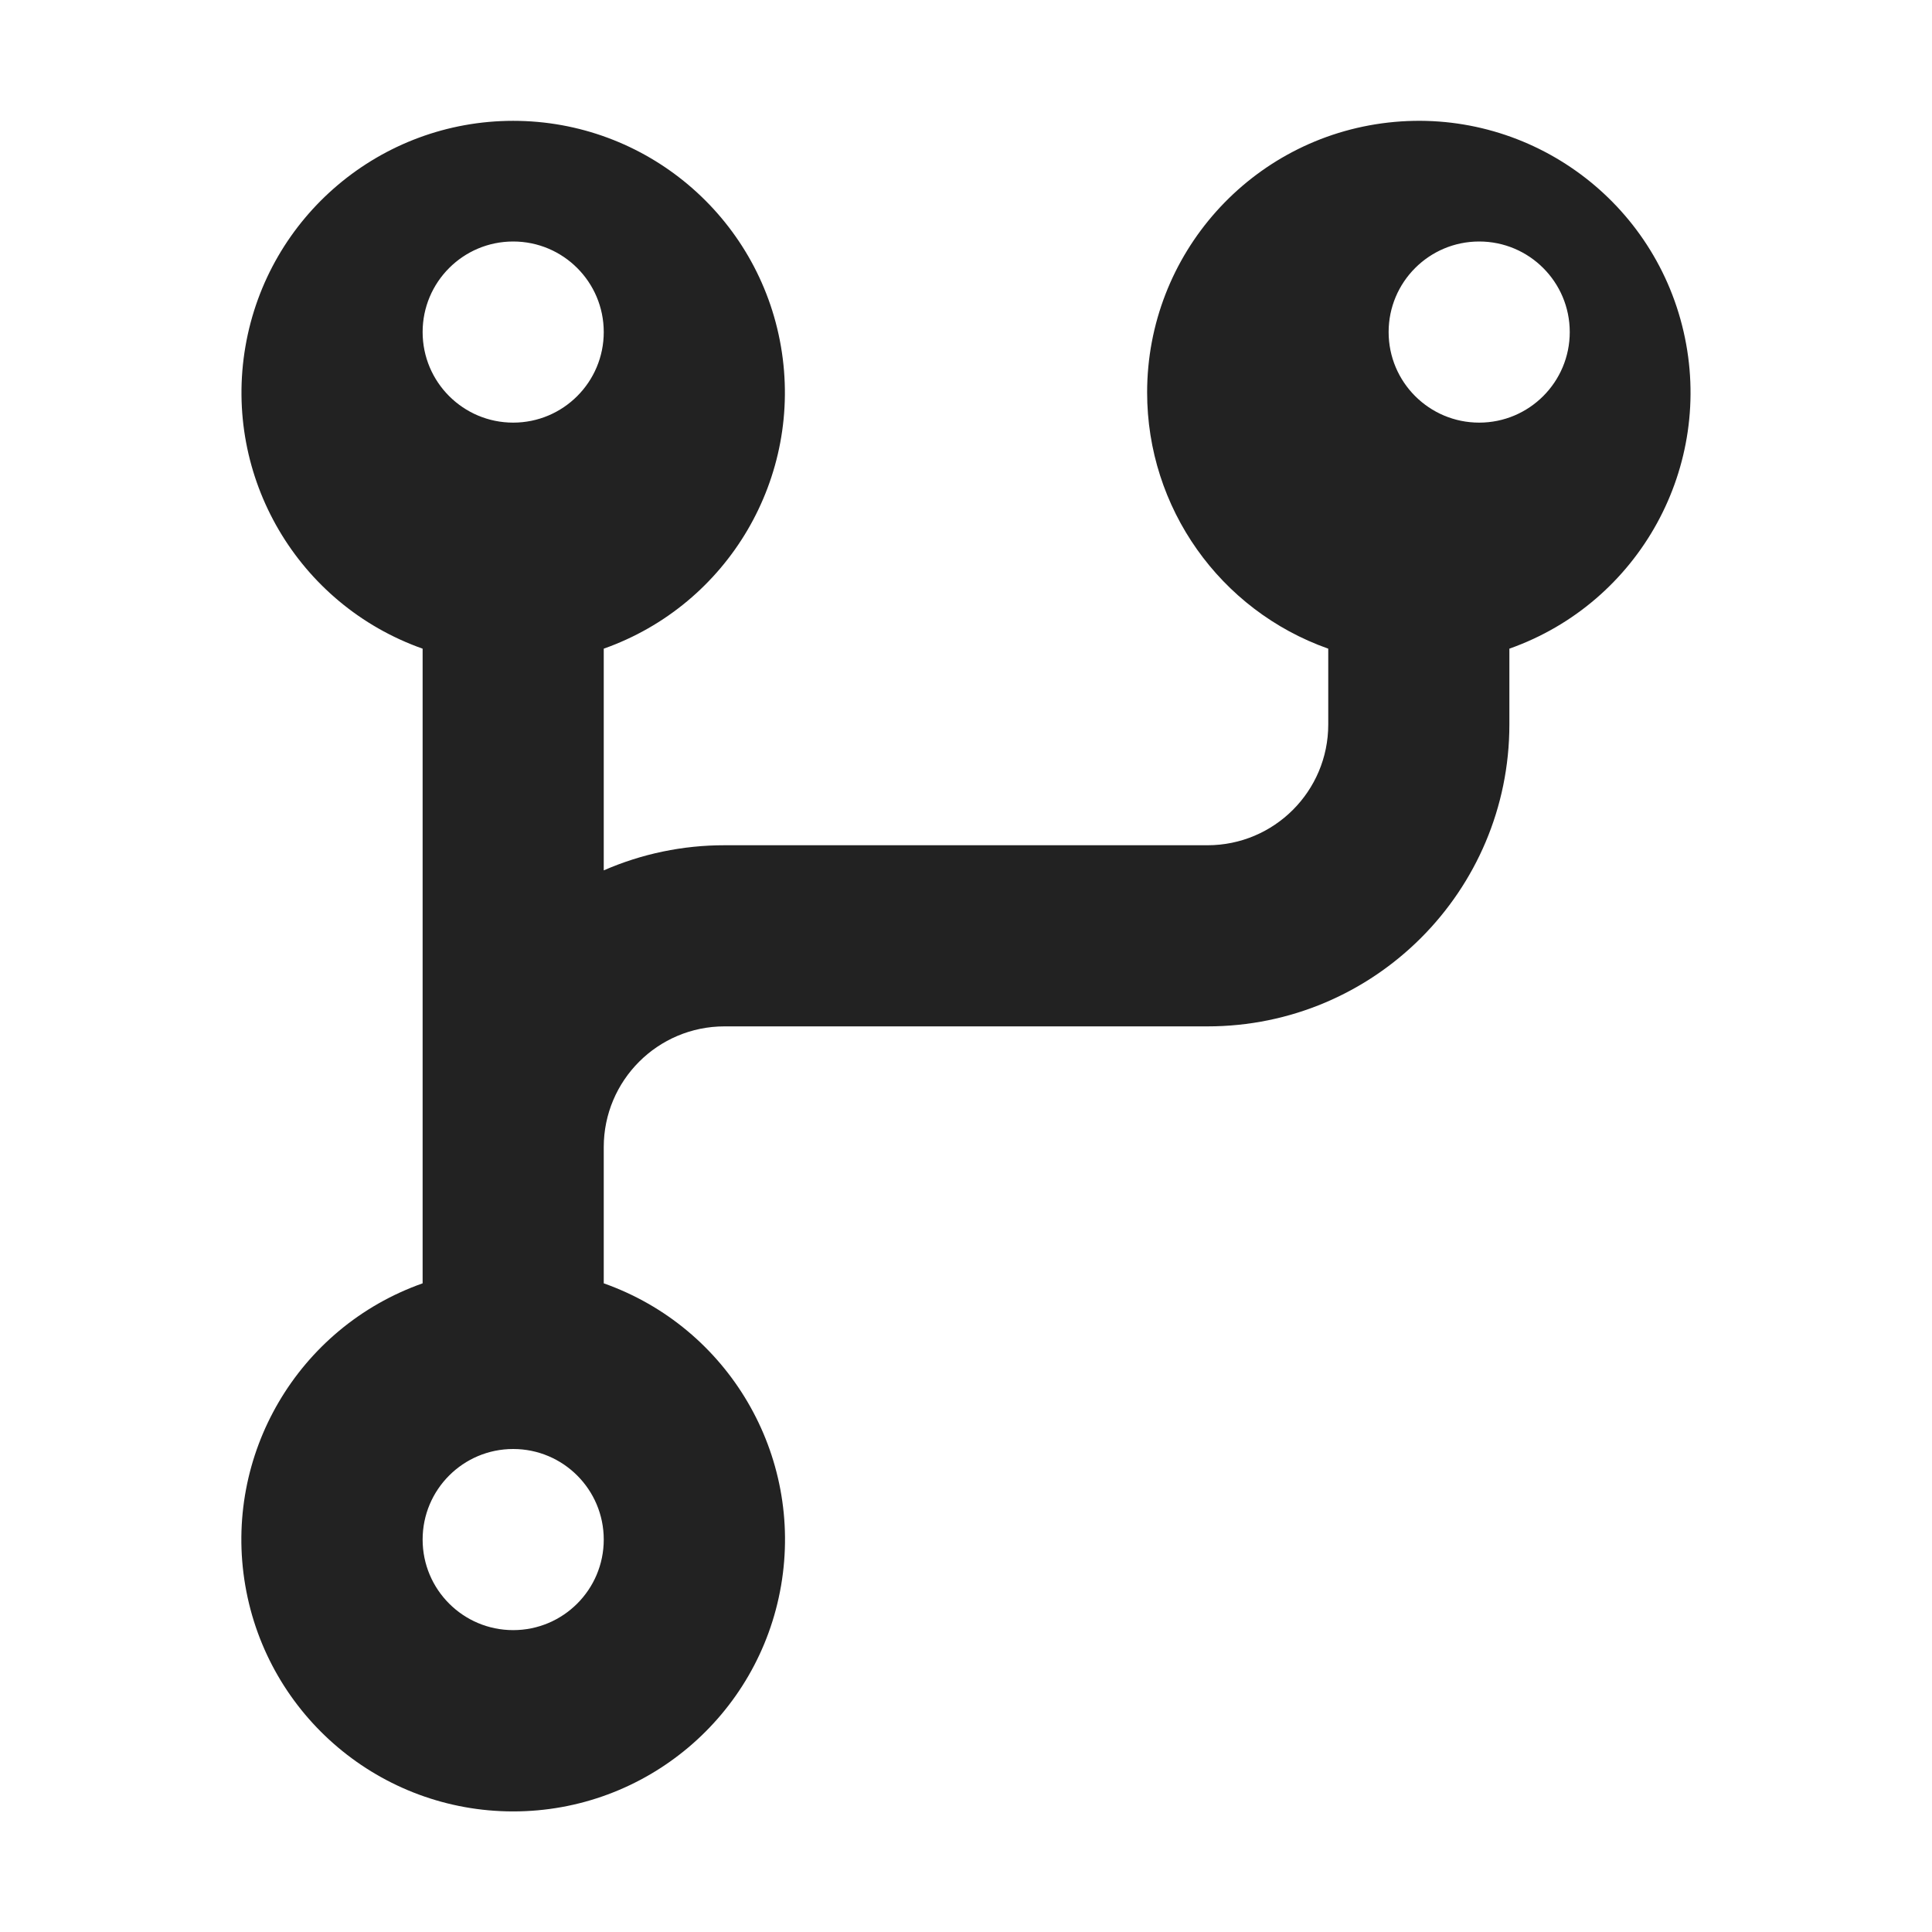
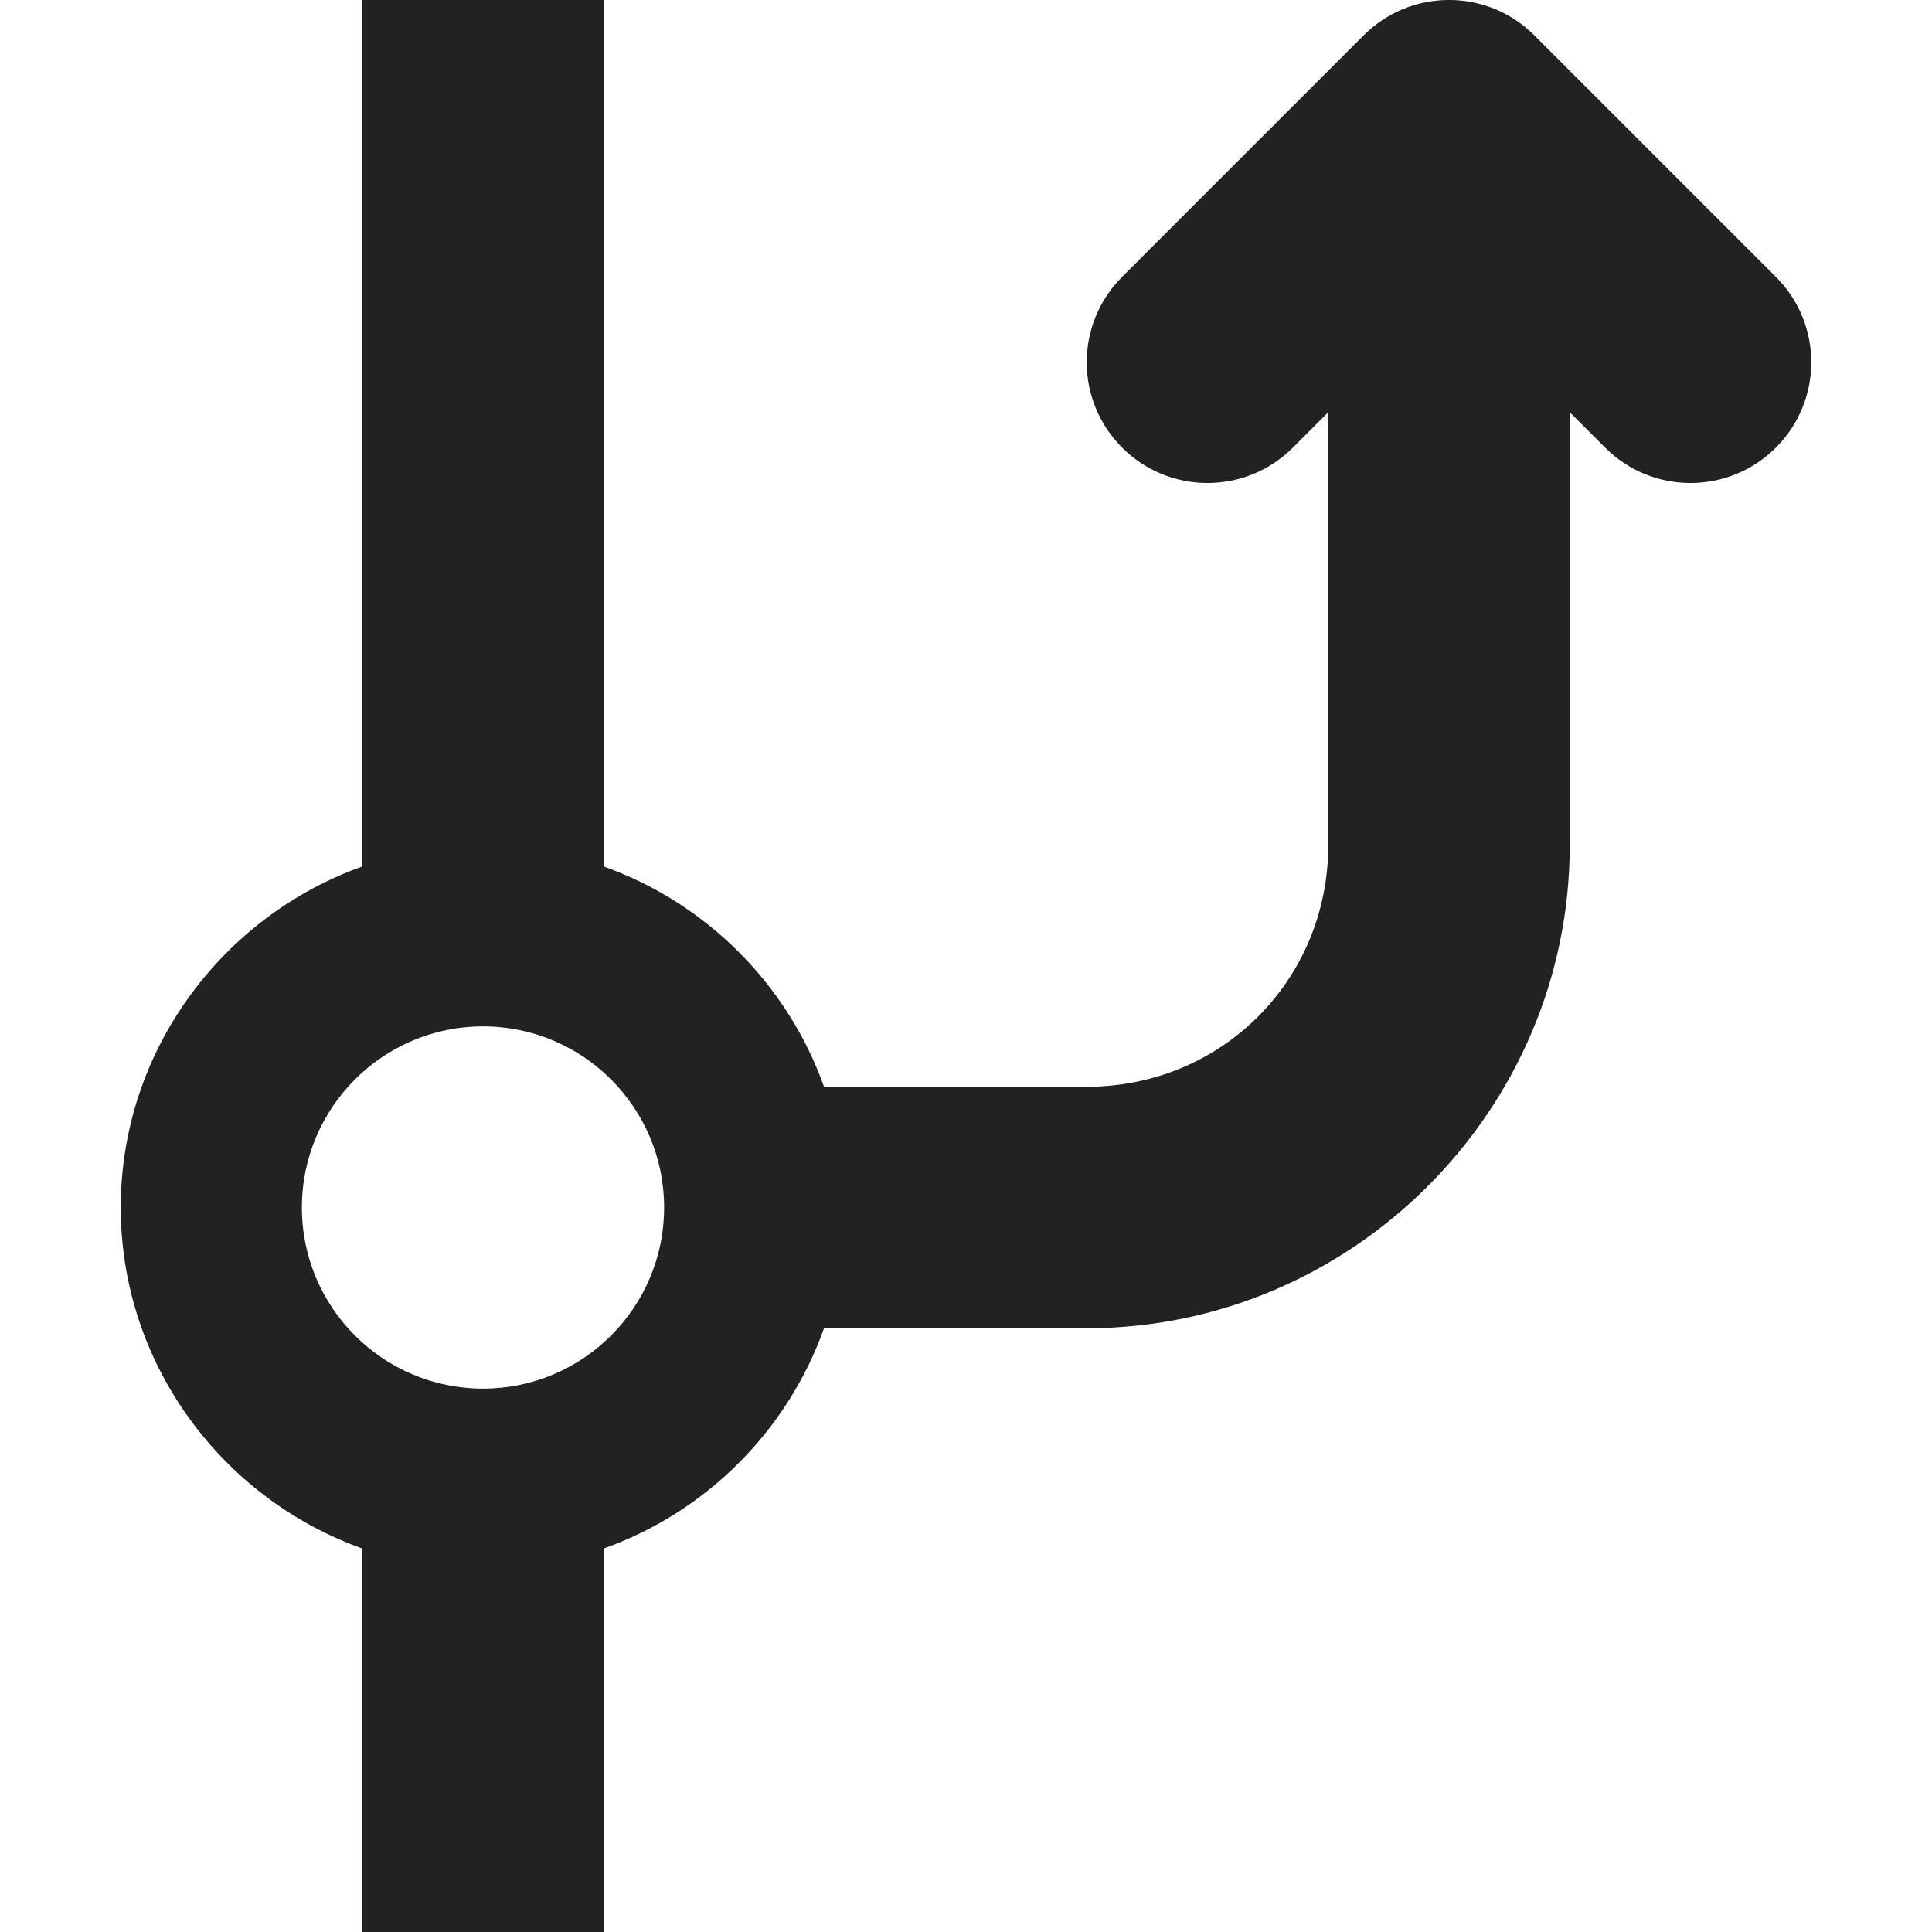
- <svg xmlns="http://www.w3.org/2000/svg" height="16px" width="16px" viewBox="0 0 16 16">
-   <path fill="#222222" fill-rule="evenodd" d="M9.5 3.25a2.25 2.25 0 1 1 3 2.122V6A2.5 2.5 0 0 1 10 8.5H6a1 1 0 0 0-1 1v1.128a2.251 2.251 0 1 1-1.5 0V5.372a2.25 2.25 0 1 1 1.5 0v1.836A2.492 2.492 0 0 1 6 7h4a1 1 0 0 0 1-1v-.628A2.25 2.25 0 0 1 9.5 3.25ZM4.25 3.5a.75.75 0 1 0 0-1.5.75.75 0 0 0 0 1.5Zm8 0a.75.75 0 1 0 0-1.5.75.75 0 0 0 0 1.5Zm-8 10a.75.75 0 1 0 0-1.5.75.75 0 0 0 0 1.5Z" />
+ <svg xmlns="http://www.w3.org/2000/svg" height="16px" viewBox="0 0 16 16" width="16px">
+   <path d="m 3 0 v 7.176 c -1.16 0.414 -2 1.527 -2 2.824 s 0.84 2.41 2 2.824 v 3.176 h 2 v -3.176 c 0.848 -0.301 1.523 -0.977 1.824 -1.824 h 2.176 c 2.195 0 4 -1.801 4 -4 v -3.586 l 0.293 0.293 c 0.391 0.391 1.023 0.391 1.414 0 s 0.391 -1.023 0 -1.414 l -2 -2 c -0.391 -0.391 -1.023 -0.391 -1.414 0 l -2 2 c -0.391 0.391 -0.391 1.023 0 1.414 s 1.023 0.391 1.414 0 l 0.293 -0.293 v 3.586 c 0 1.117 -0.883 2 -2 2 h -2.176 c -0.301 -0.848 -0.977 -1.523 -1.824 -1.824 v -7.176 z m 1 8.5 c 0.828 0 1.5 0.672 1.5 1.5 s -0.672 1.5 -1.5 1.5 s -1.5 -0.672 -1.5 -1.5 s 0.672 -1.5 1.5 -1.5 z m 0 0" fill="#222222" />
</svg>
